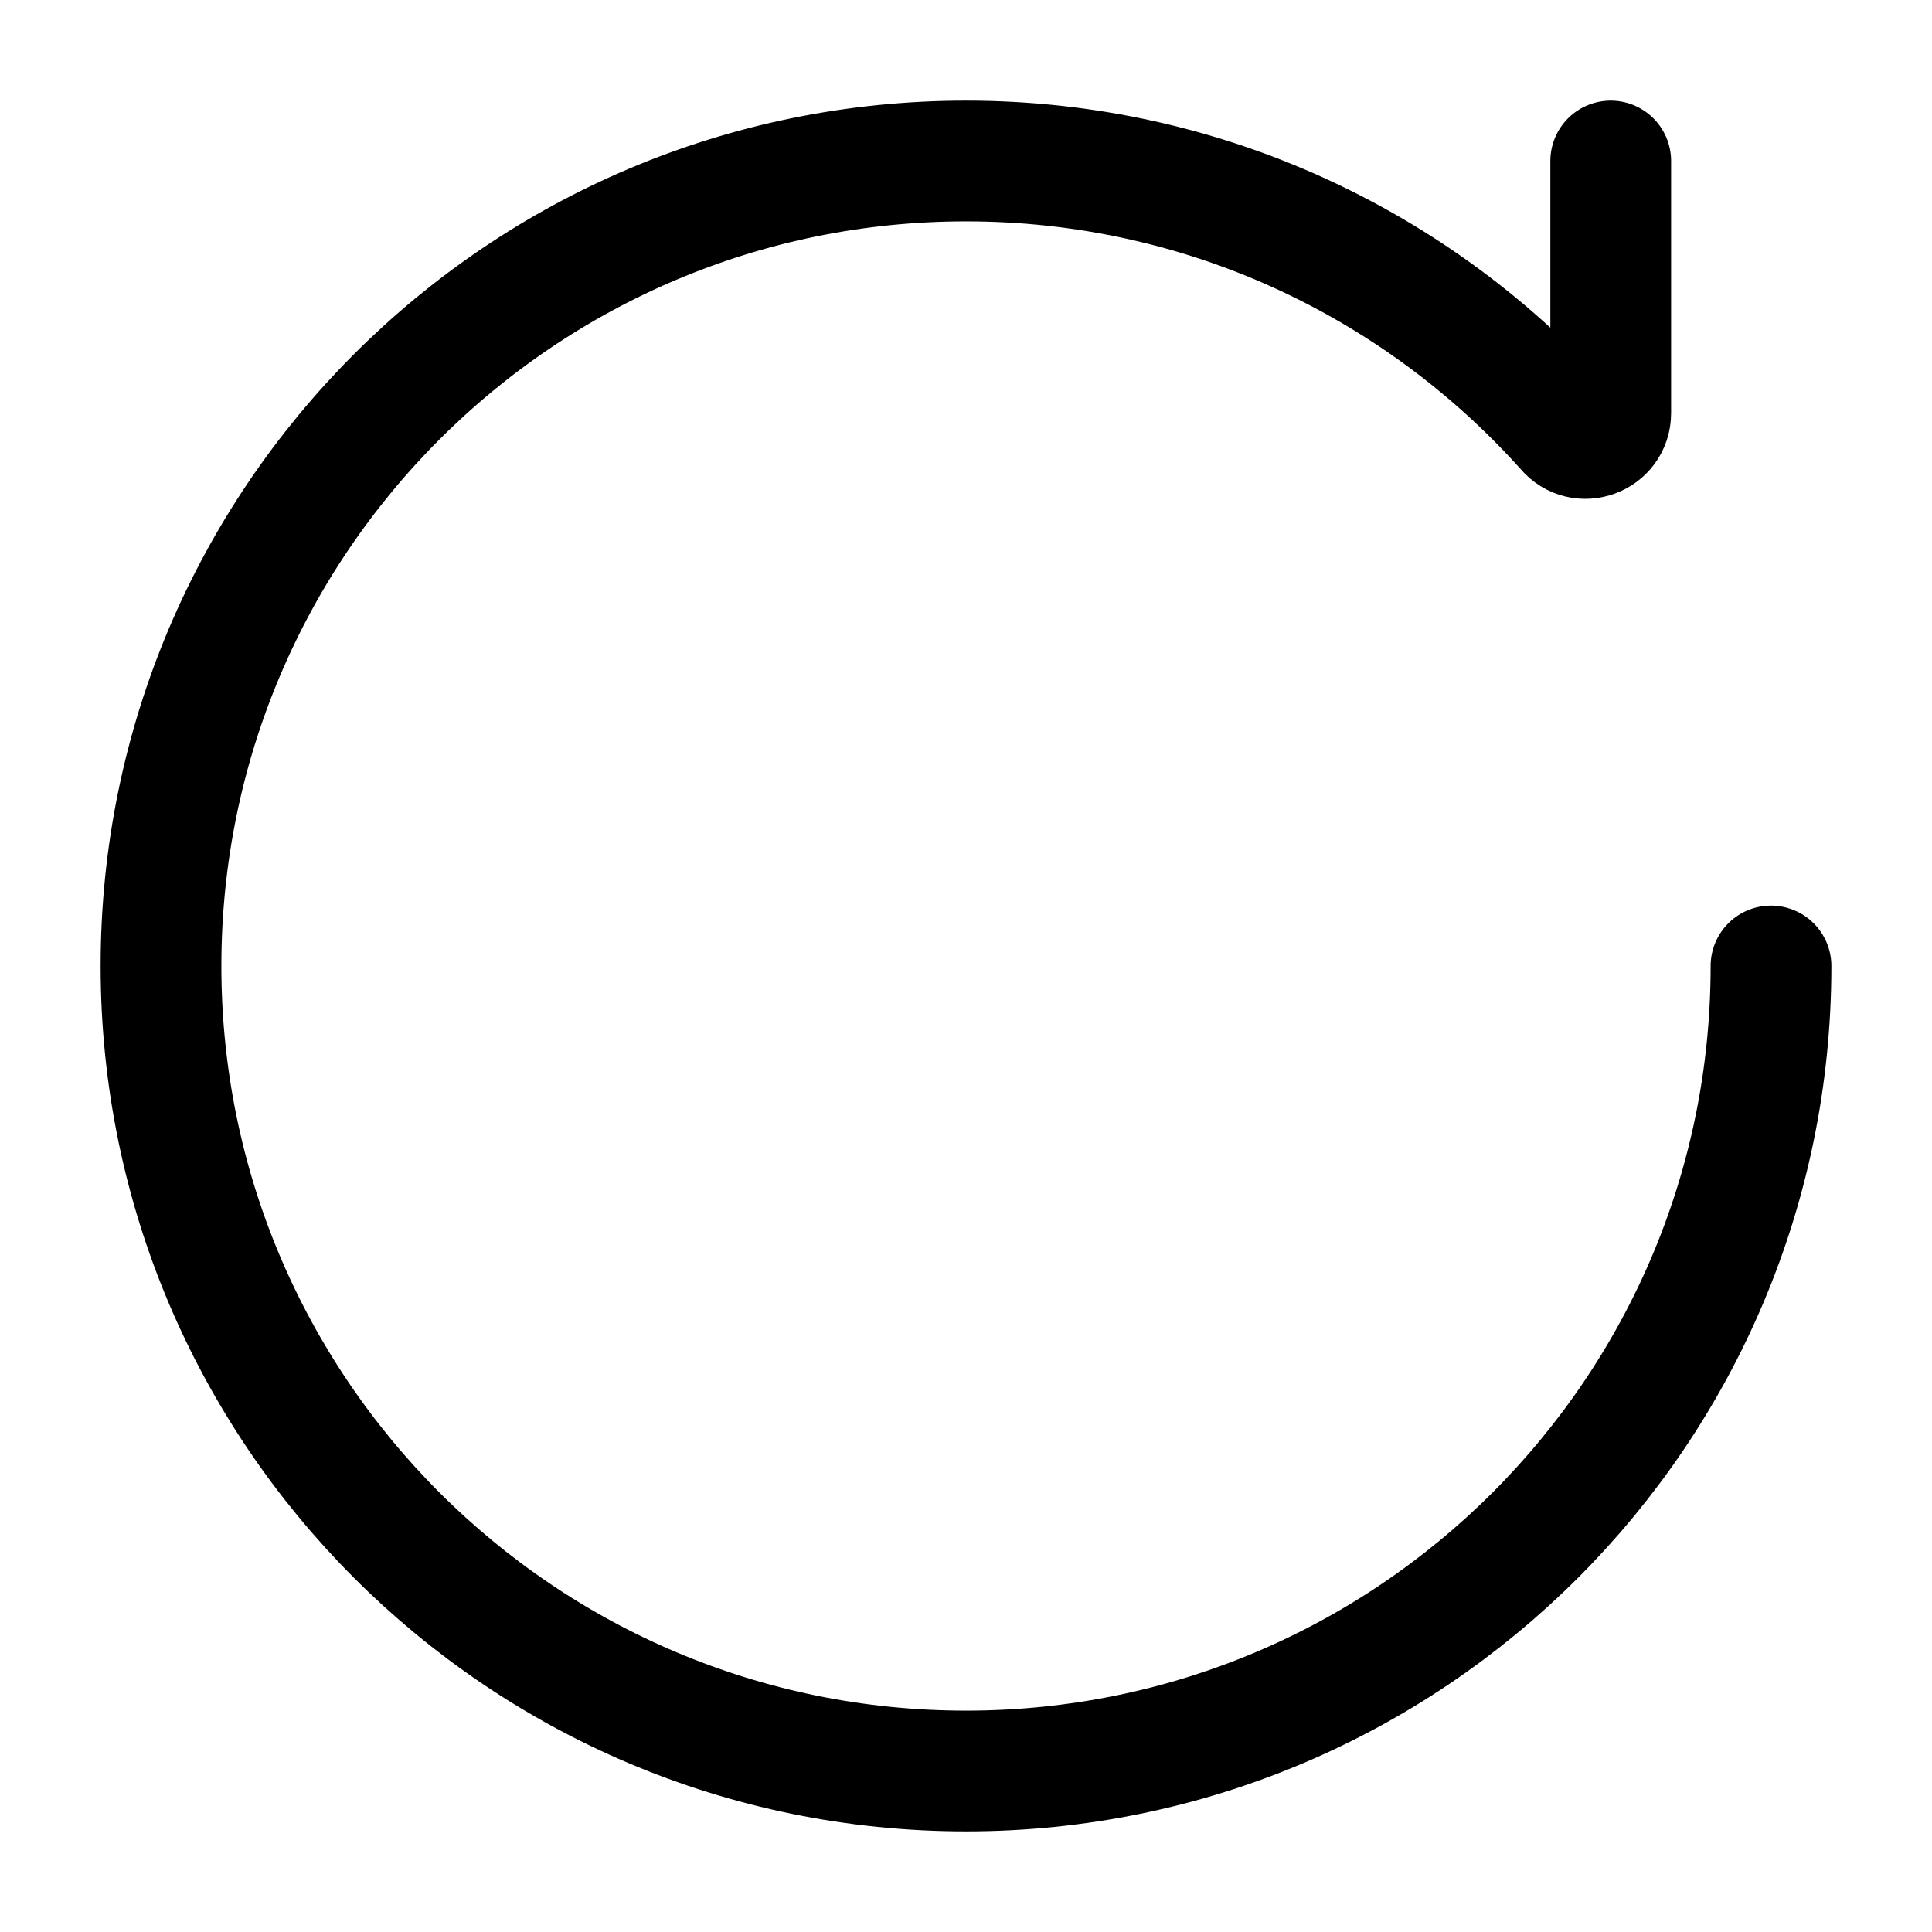
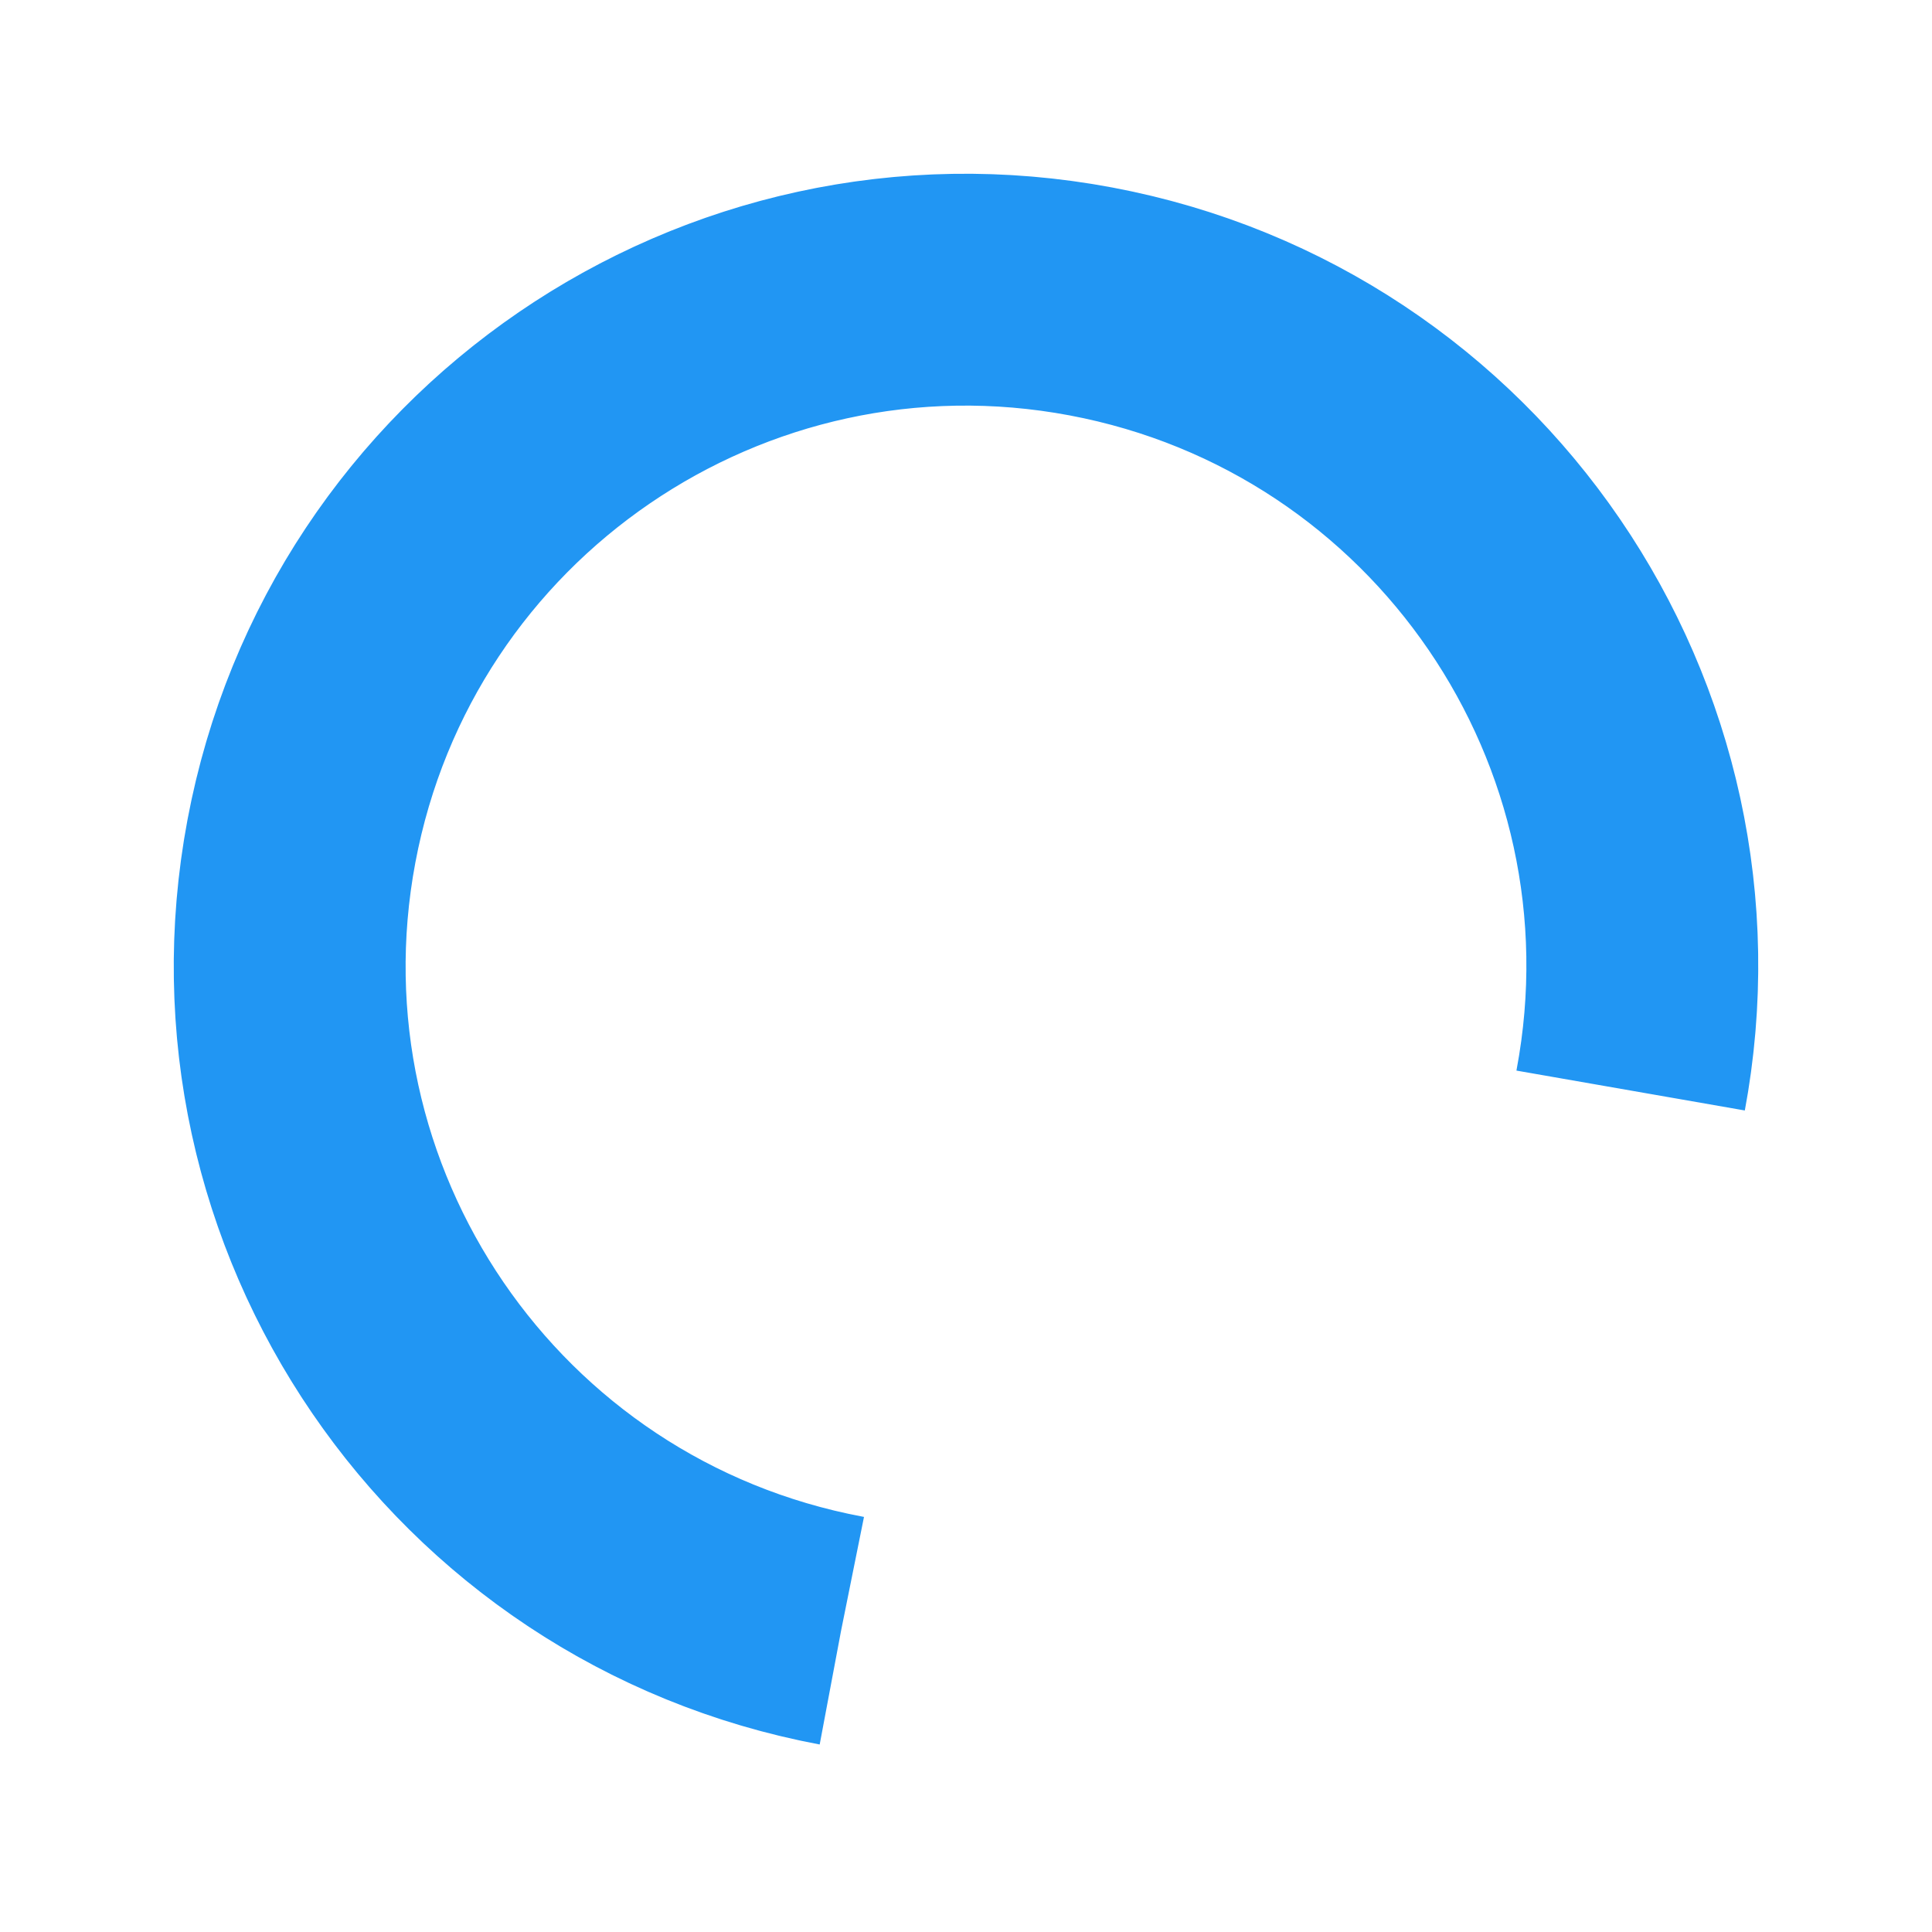
- <svg xmlns="http://www.w3.org/2000/svg" viewBox="0 0 24 24" width="24" height="24" color="#000000" fill="none">
-   <path d="M20.009 2V5.132C20.009 5.426 19.642 5.559 19.454 5.333C17.623 3.288 14.962 2 12 2C6.477 2 2 6.477 2 12C2 17.523 6.477 22 12 22C17.523 22 22 17.523 22 12" stroke="currentColor" stroke-width="1.5" stroke-linecap="round" stroke-linejoin="round">
-     <animateTransform attributeName="transform" attributeType="XML" type="rotate" from="0 12 12" to="360 12 12" dur="1s" repeatCount="indefinite" />
-   </path>
+ <svg xmlns="http://www.w3.org/2000/svg" width="50" height="50" viewBox="0 0 100 100" preserveAspectRatio="xMidYMid">
+   <circle cx="50" cy="50" fill="none" stroke="#2196f3" stroke-width="12" r="35" stroke-dasharray="164.934 56.978" transform="rotate(100.644 50 50)">
+     <animateTransform attributeName="transform" type="rotate" repeatCount="indefinite" dur="1s" keyTimes="0;1" values="0 50 50;360 50 50" />
+   </circle>
</svg>
